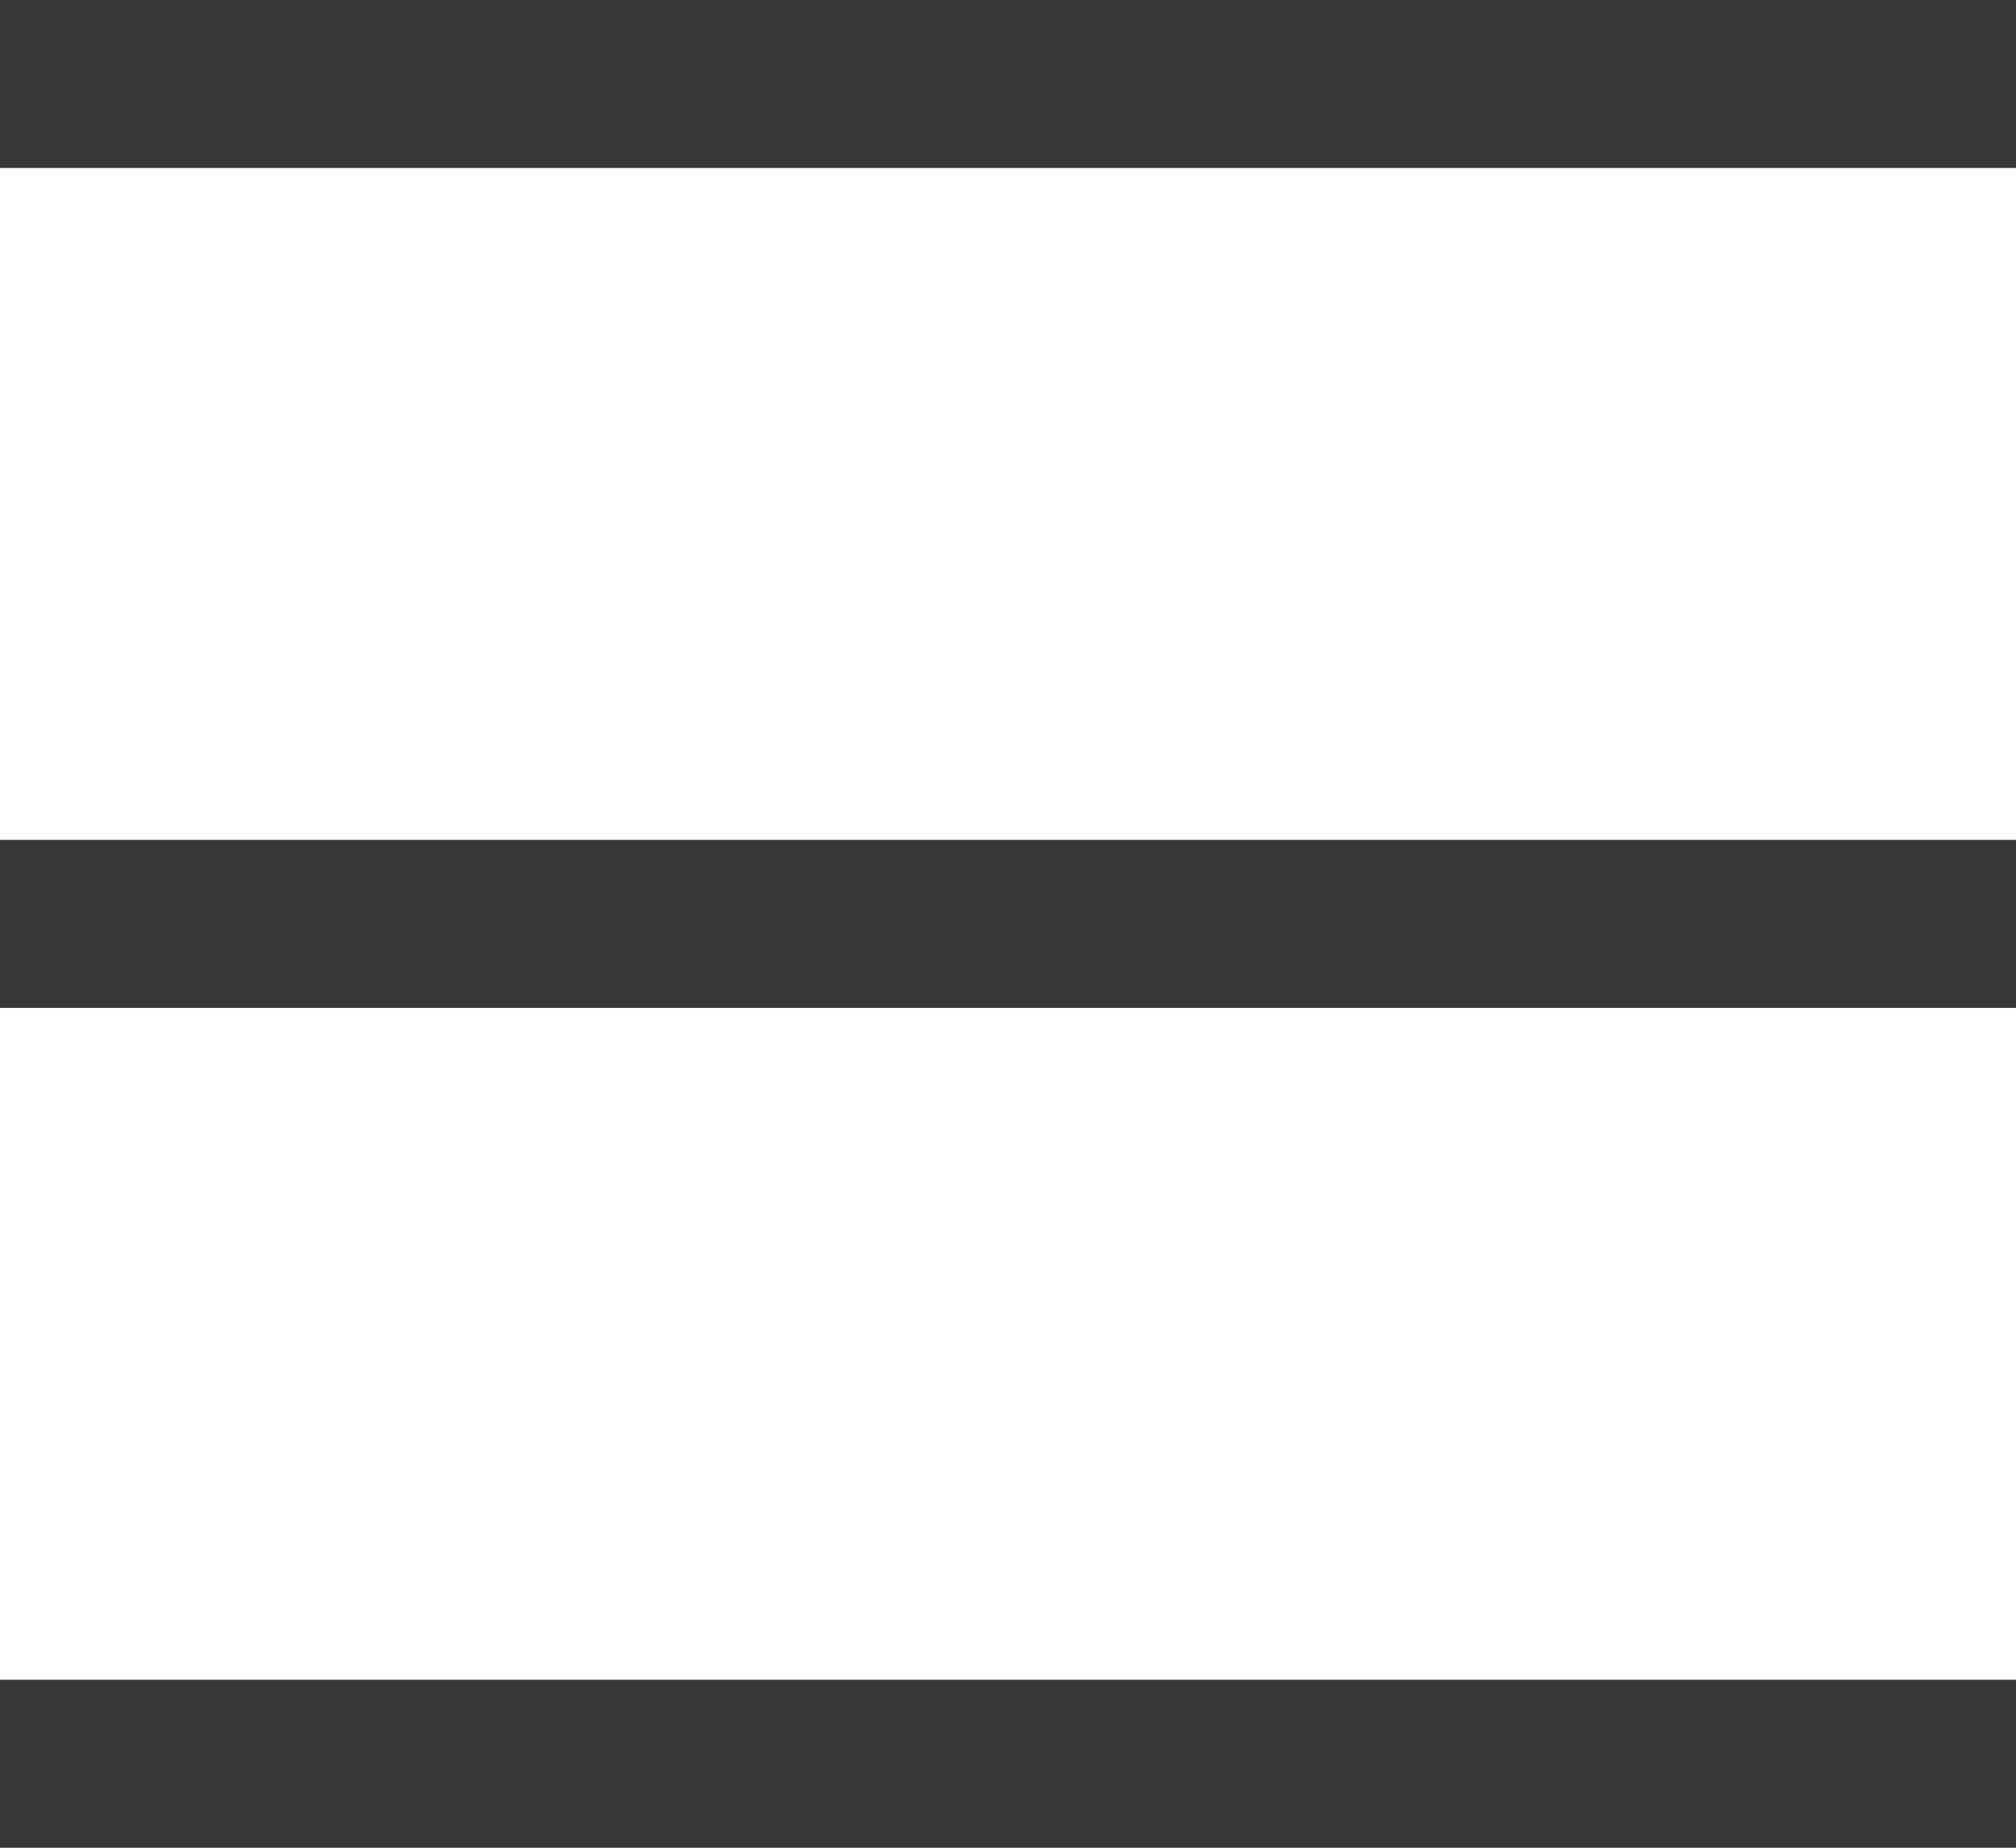
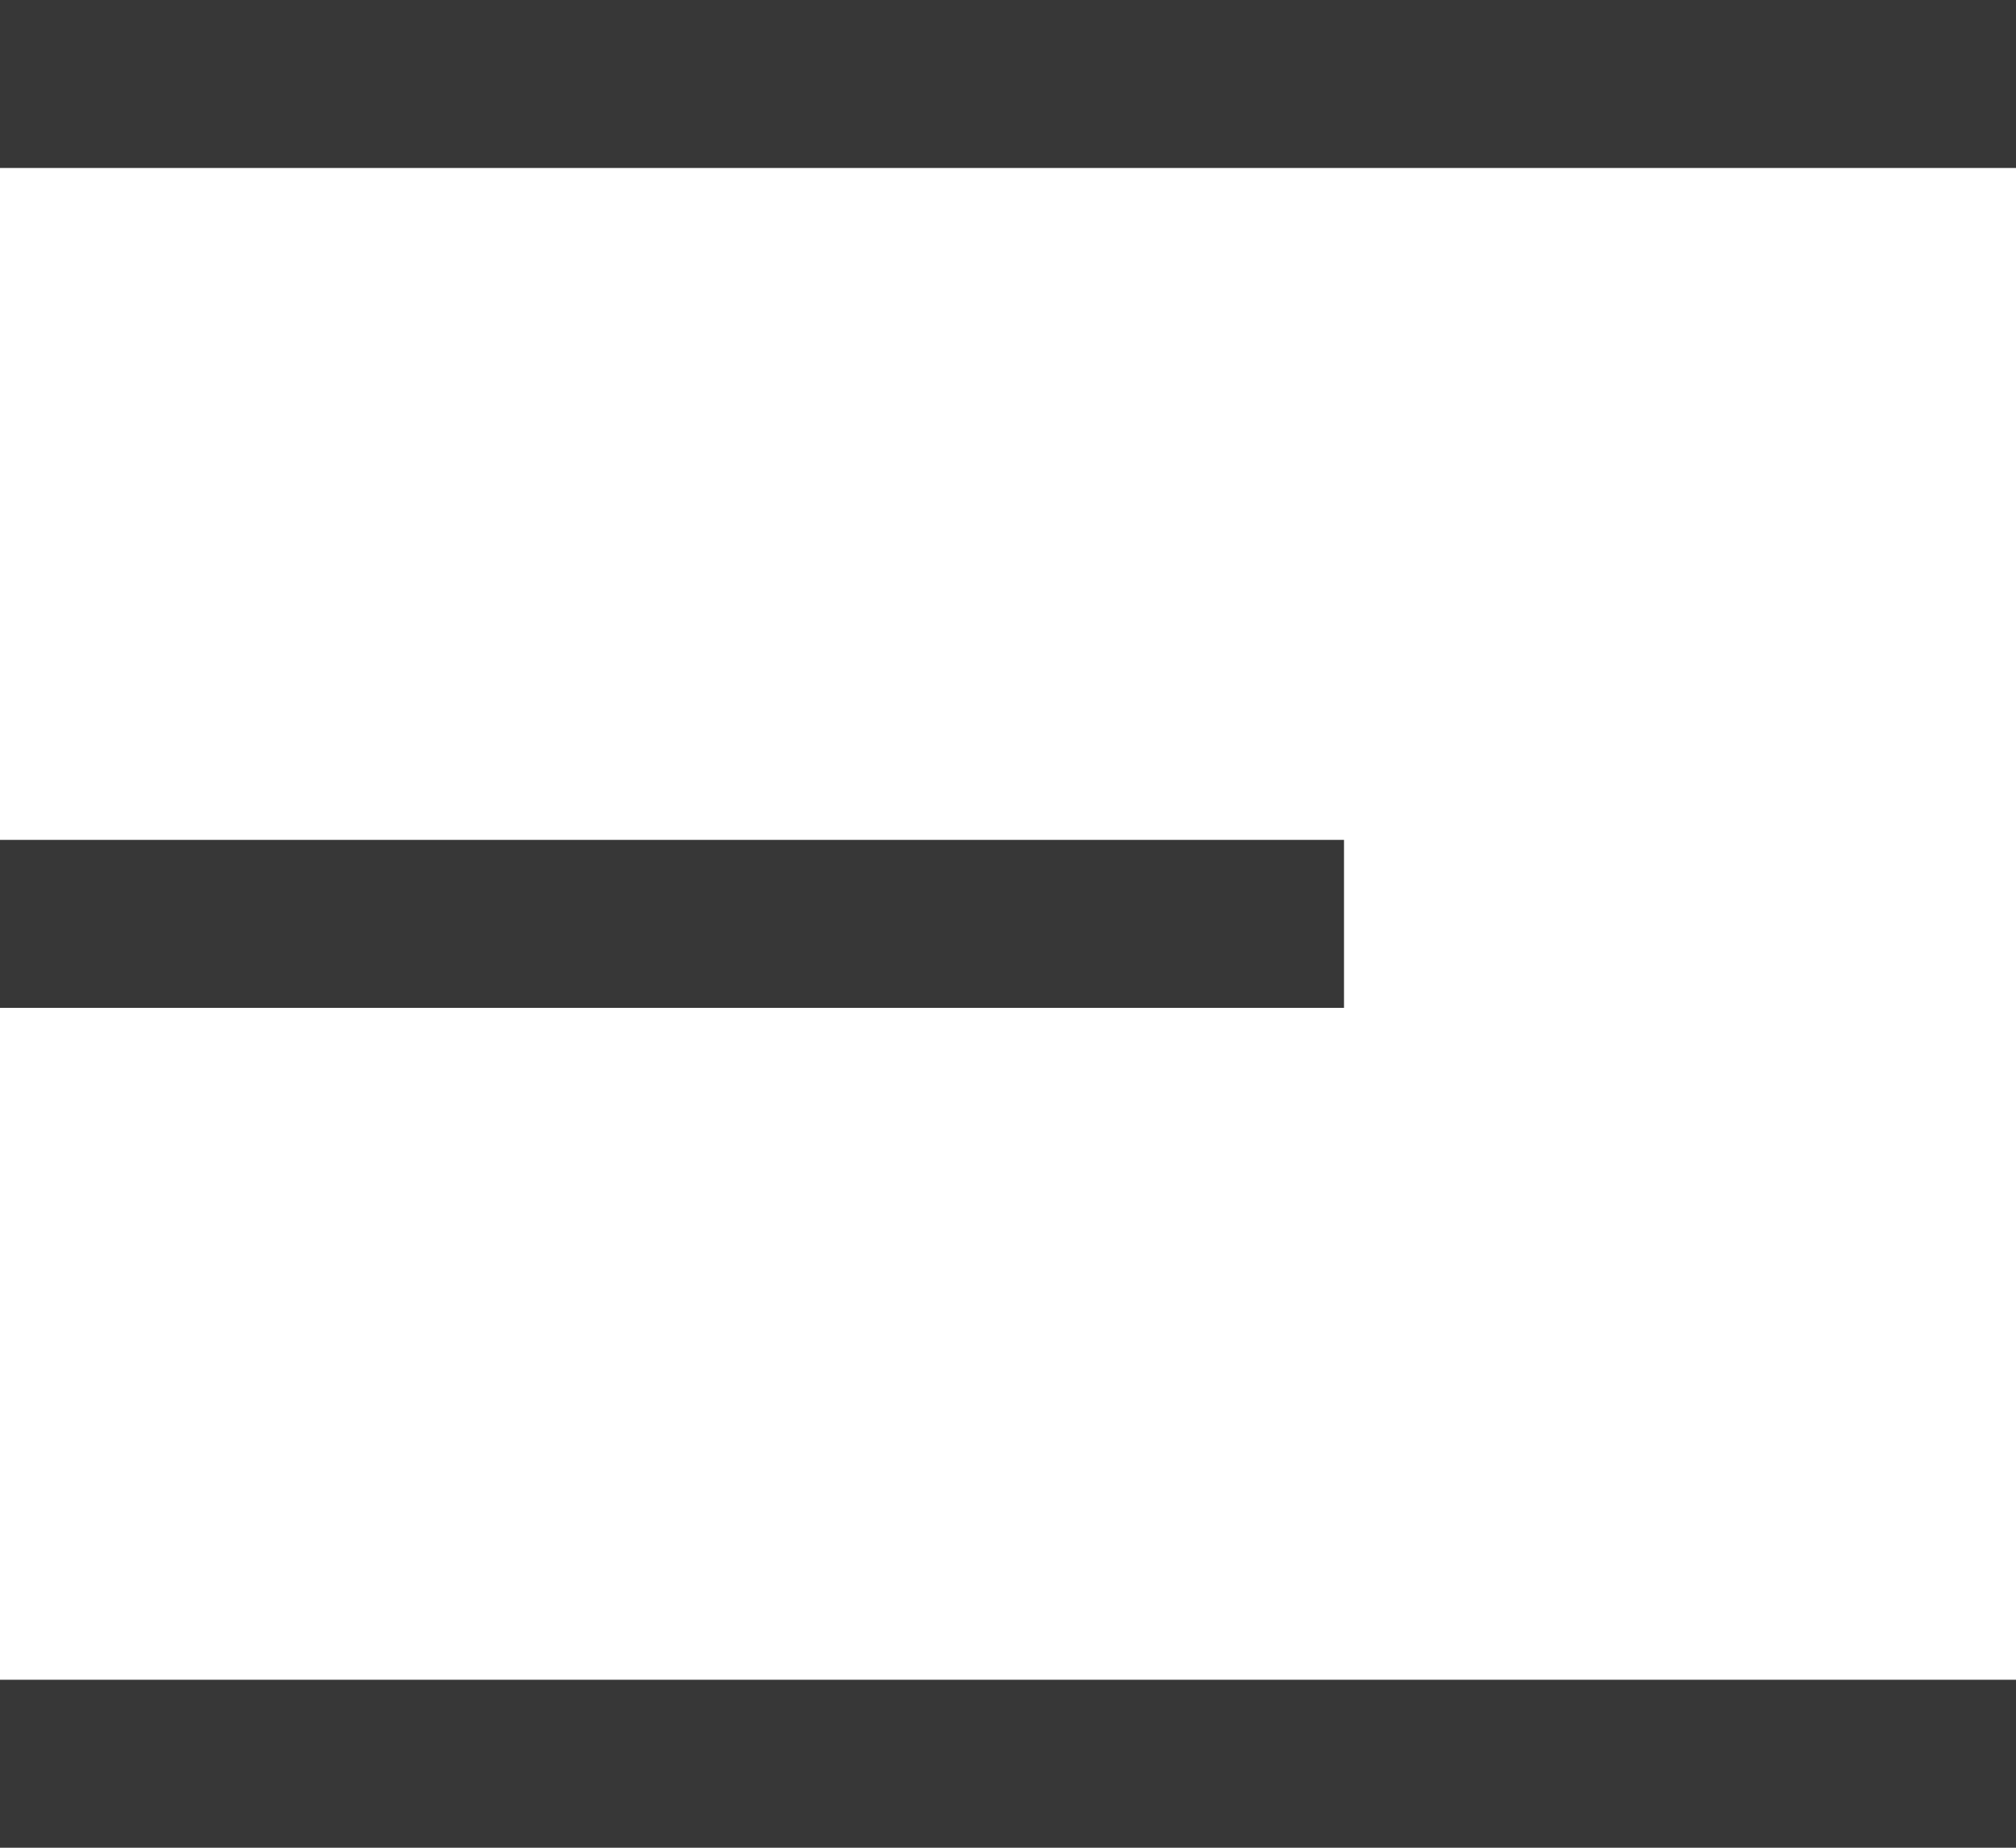
<svg xmlns="http://www.w3.org/2000/svg" width="24" height="22" viewBox="0 0 24 22" fill="none">
  <rect width="24" height="2" fill="#373737" />
-   <rect y="10" width="24" height="2" fill="#373737" />
+   <rect y="10" width="16" height="2" fill="#373737" />
  <rect y="20" width="24" height="2" fill="#373737" />
</svg>
